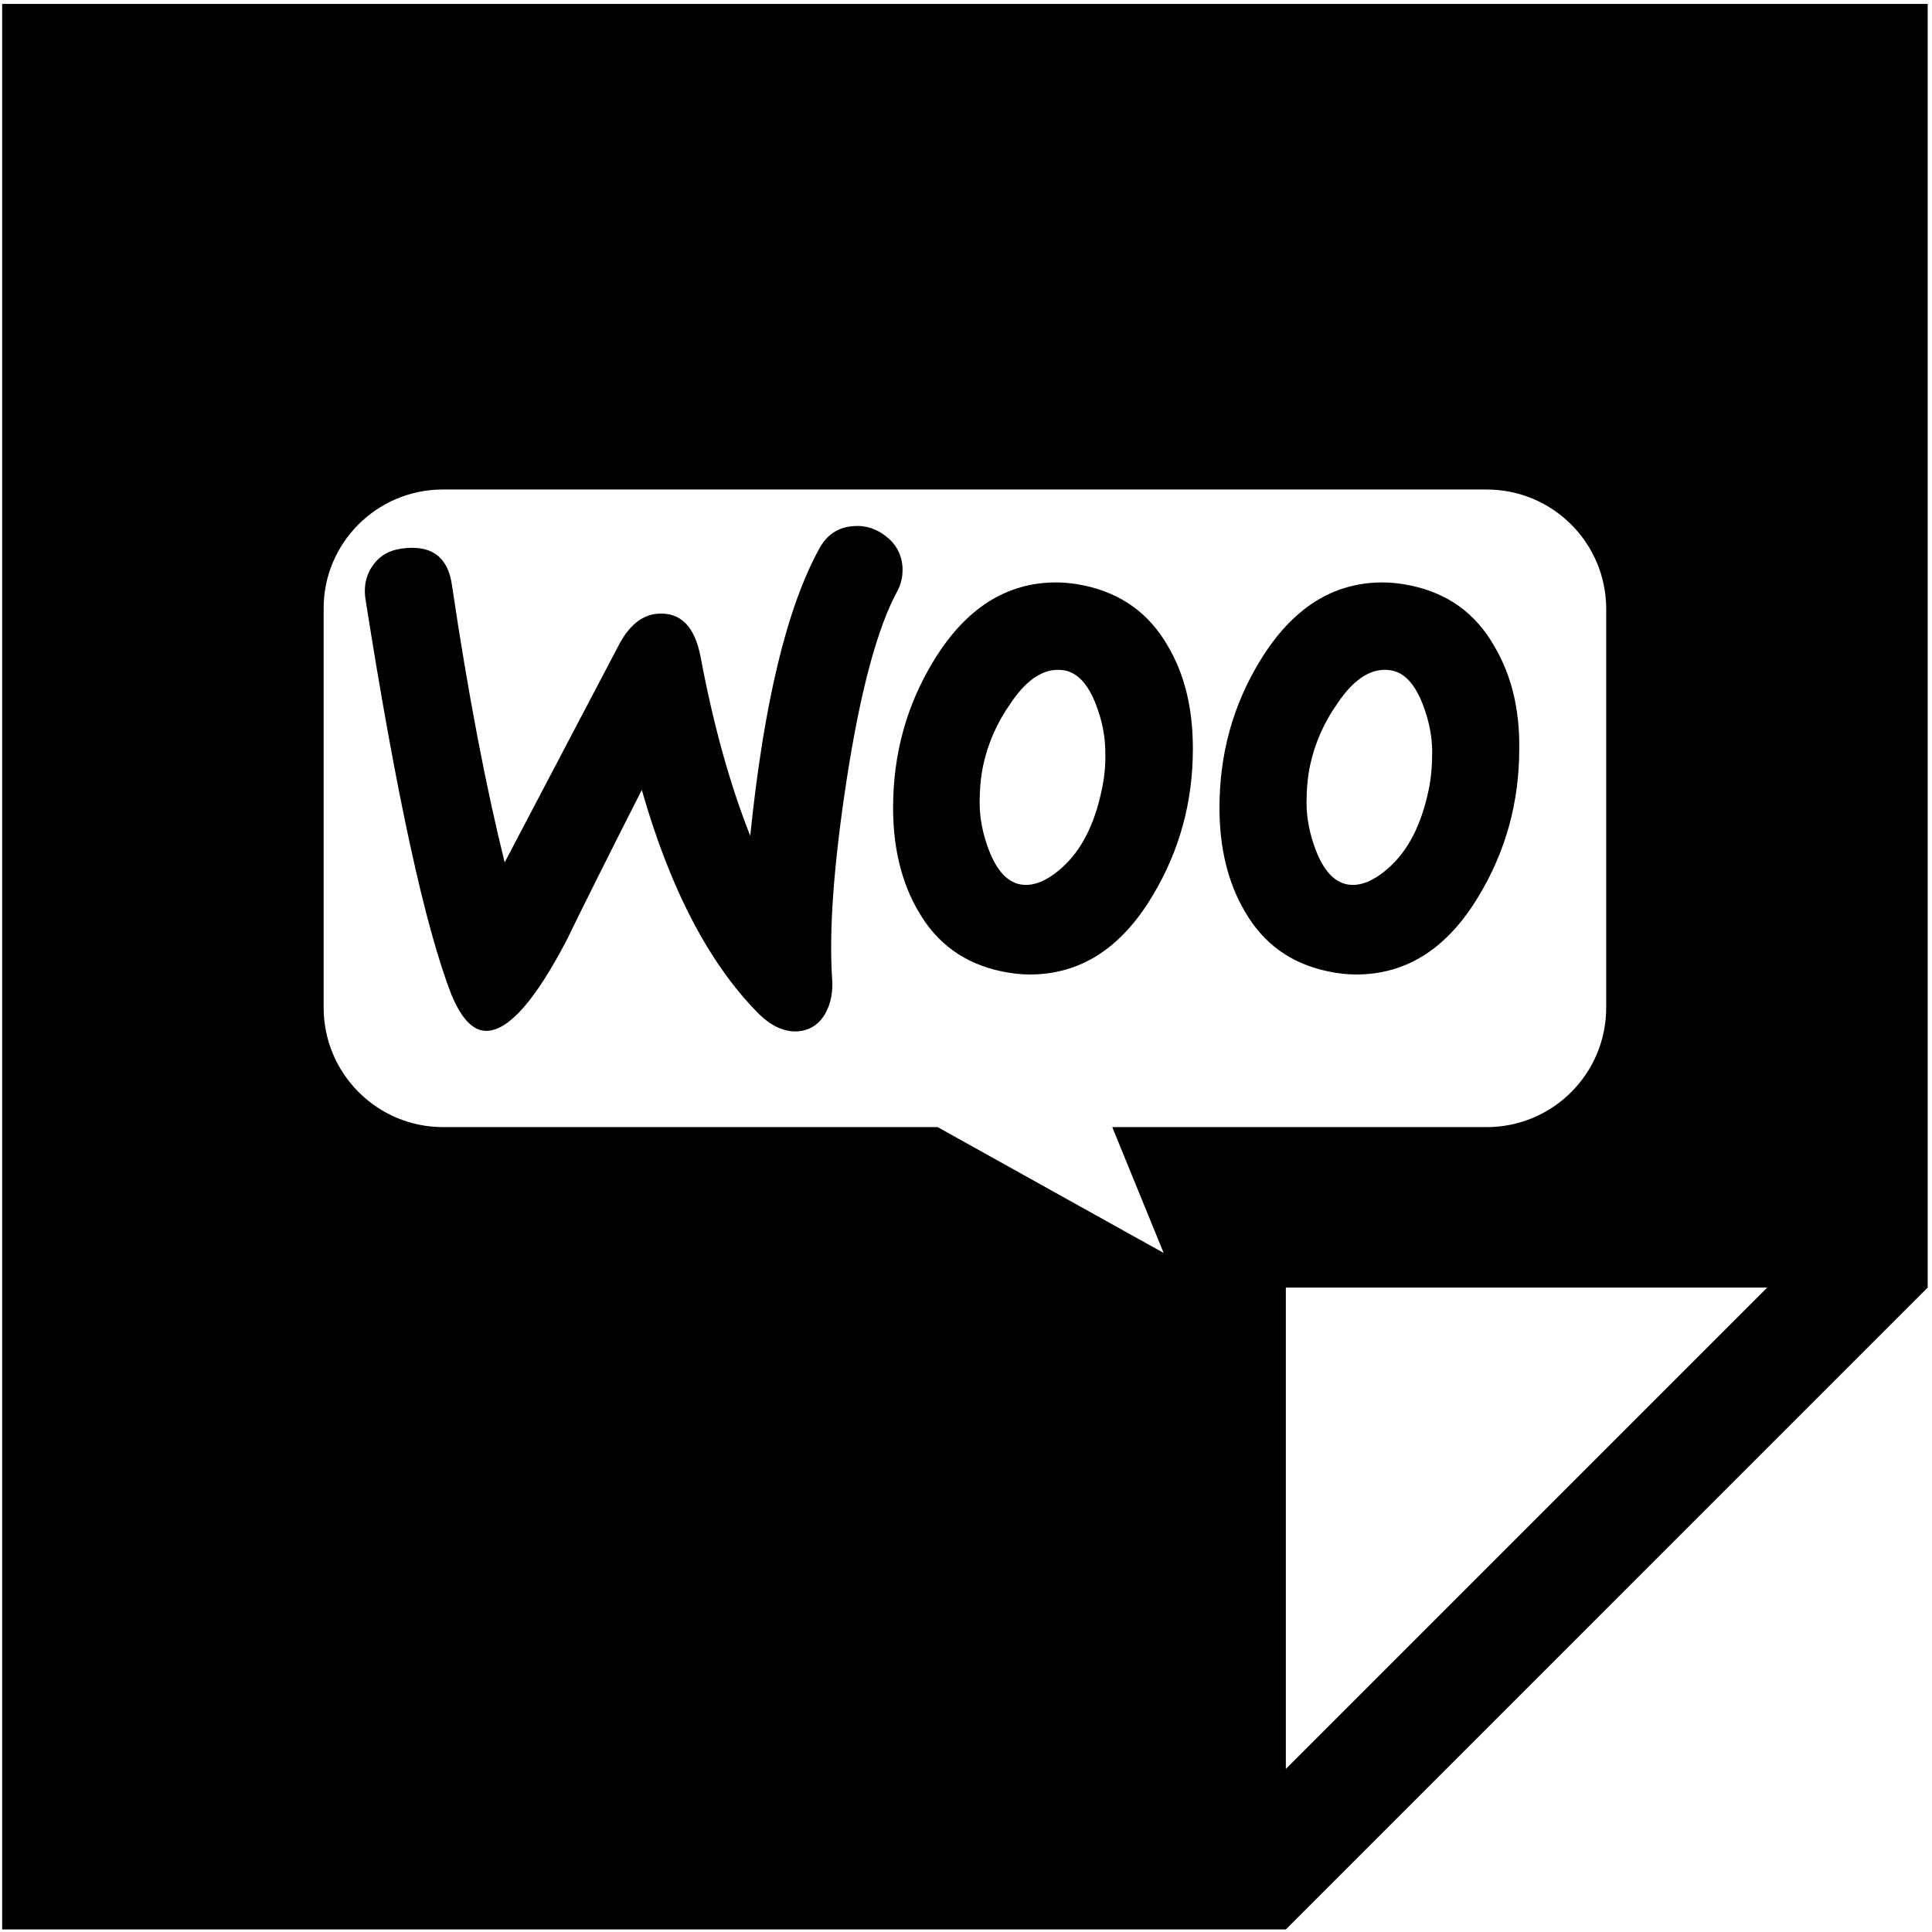
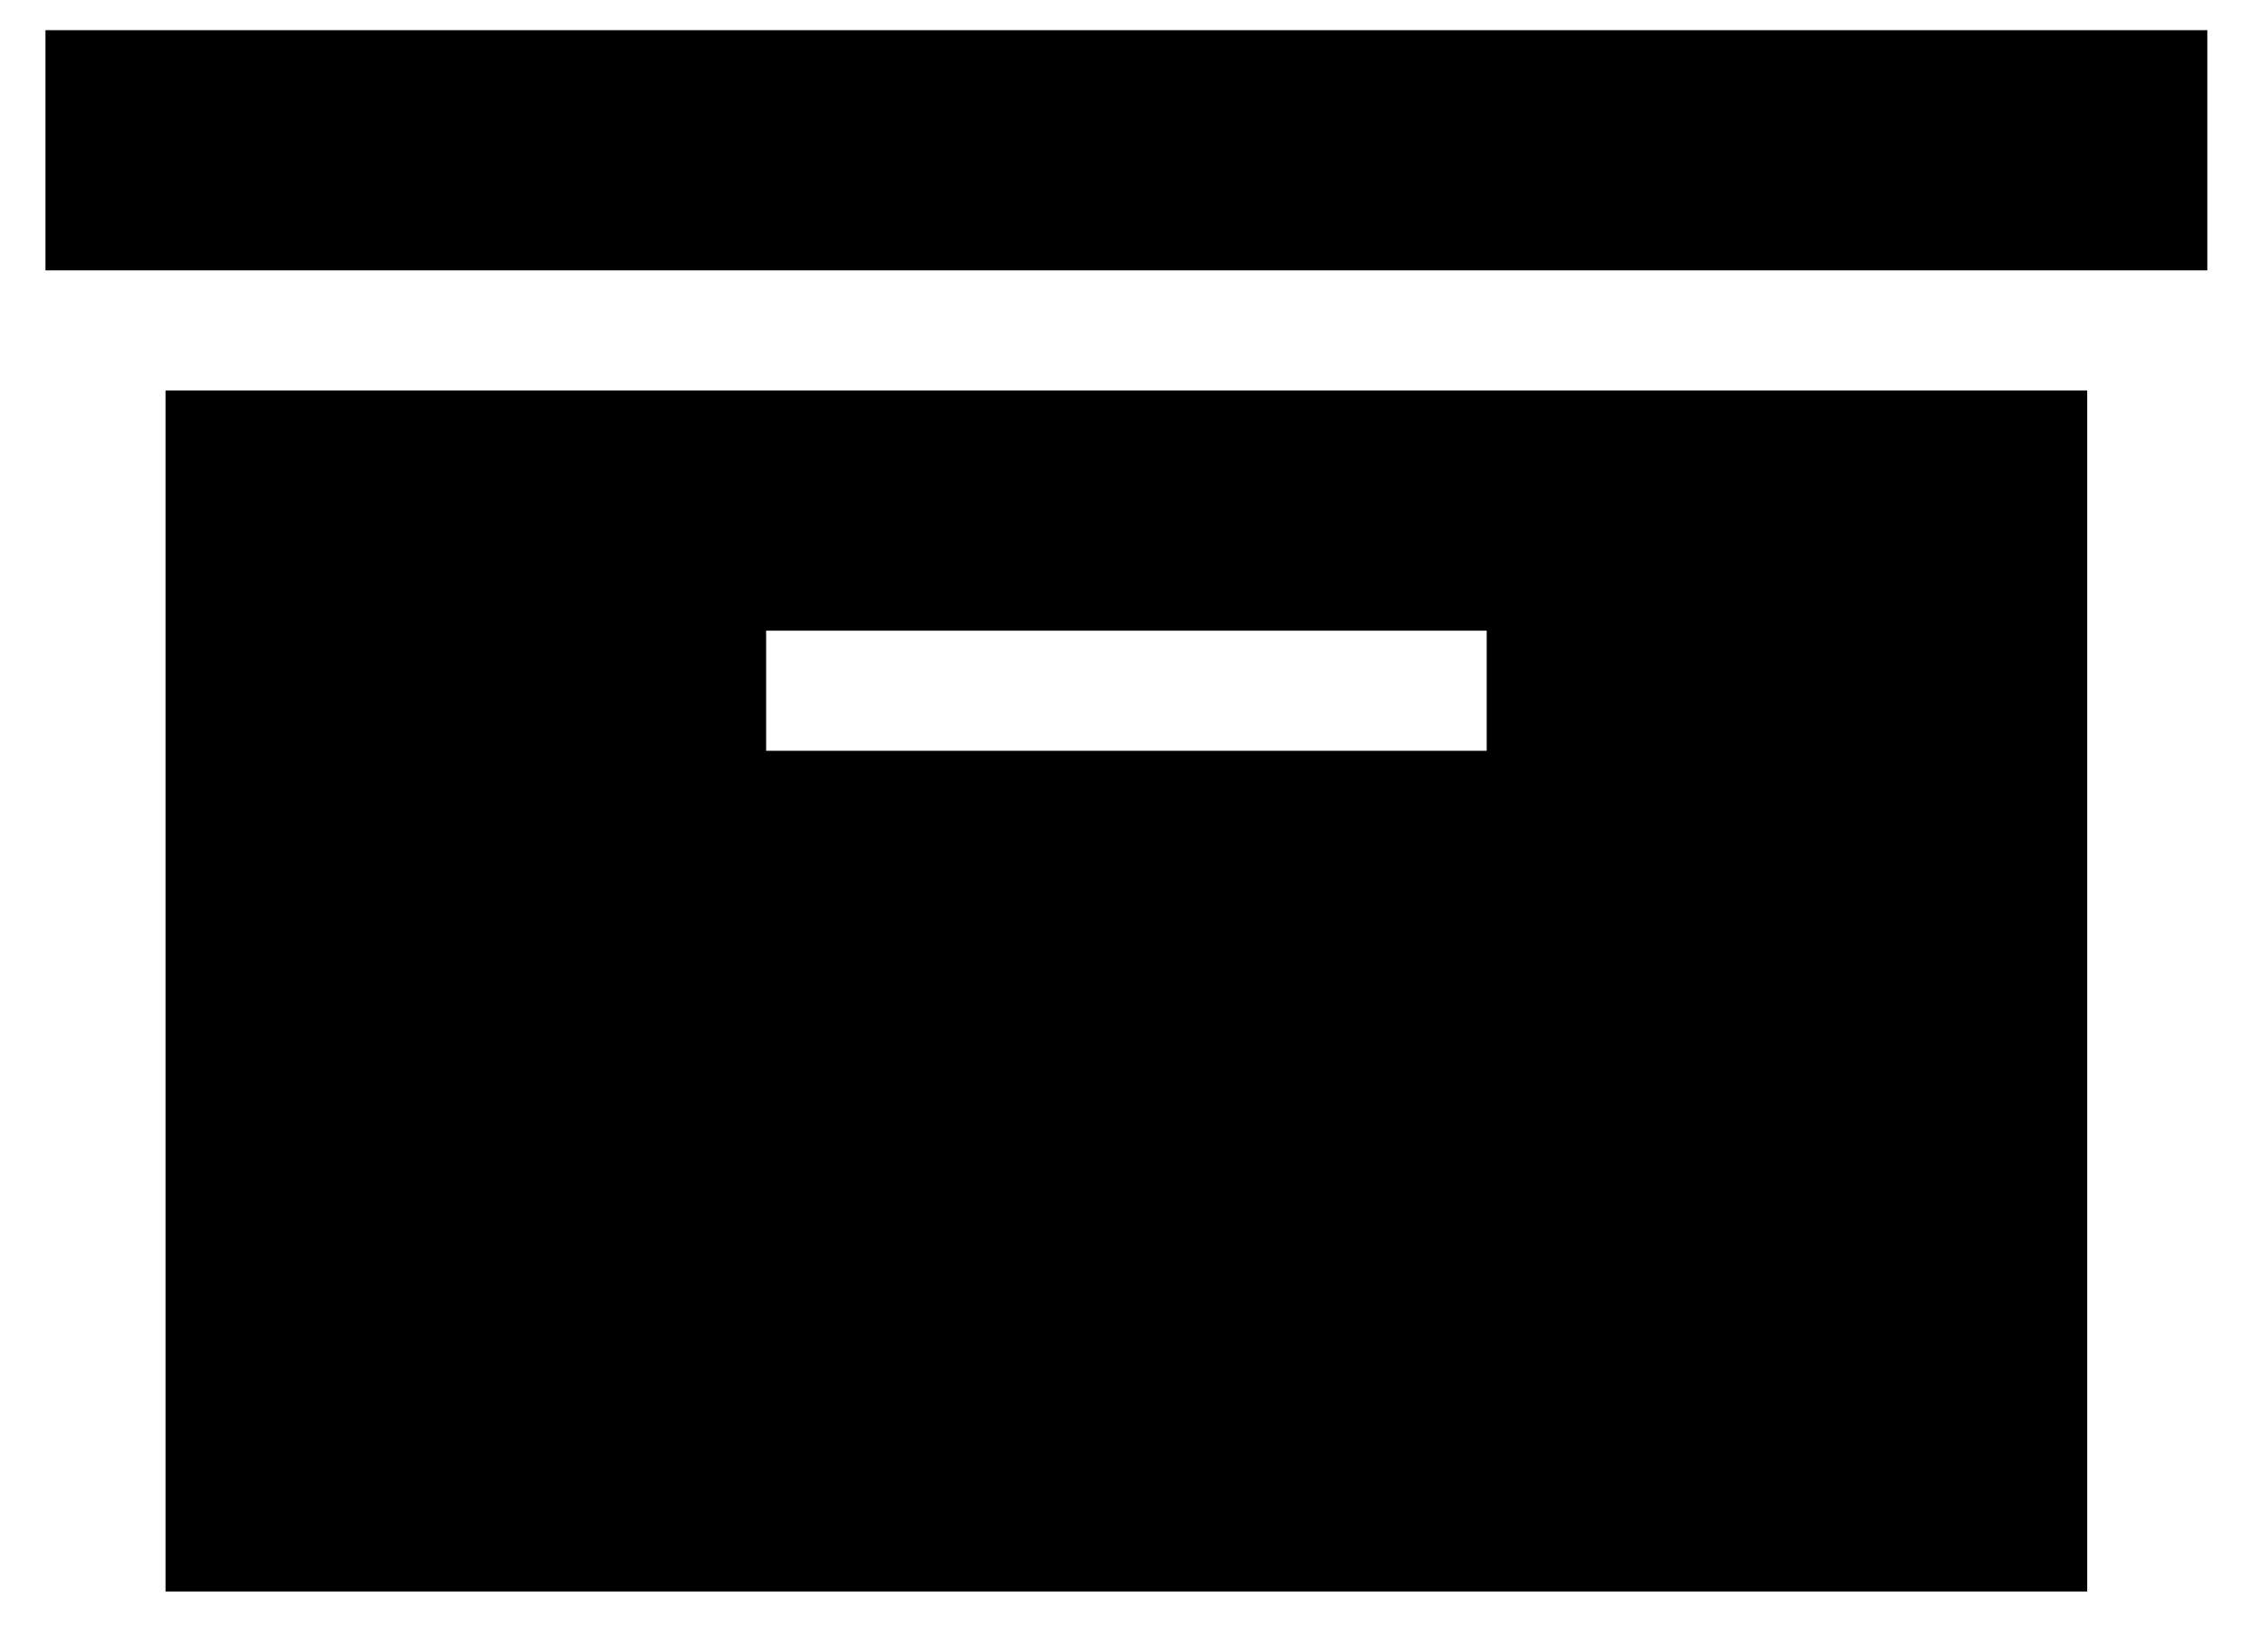
- <svg xmlns="http://www.w3.org/2000/svg" viewBox="320 237.161 844.61 844.73">
-   <path d="M712.312 495.688c1.823-3.419 2.506-6.838 2.278-10.94-.455-5.245-2.736-9.575-7.066-12.994-4.331-3.42-9.117-5.016-14.361-4.562-6.611.458-11.627 3.65-15.044 10.033-14.134 25.757-24.165 67.475-30.092 125.374-8.661-21.883-15.956-47.644-21.655-77.961-2.508-13.449-8.661-19.83-18.691-19.147-6.839.455-12.54 5.015-17.101 13.678l-49.921 95.058c-8.206-33.052-15.956-73.401-23.022-121.045-1.595-11.856-8.206-17.326-19.833-16.411-6.383.455-11.169 2.732-14.361 7.065-3.191 4.101-4.559 9.346-3.645 15.273 13.448 85.481 25.986 143.157 37.611 173.02 4.559 10.939 9.8 16.184 15.956 15.728 9.575-.684 20.972-13.904 34.421-39.665 7.067-14.589 18.009-36.473 32.827-65.65 12.309 43.084 29.178 75.453 50.378 97.111 5.927 6.154 12.081 8.889 18.009 8.433 5.244-.455 9.345-3.191 12.083-8.206 2.278-4.332 3.191-9.349 2.733-15.045-1.366-20.743.686-49.695 6.382-86.854 5.926-38.296 13.222-65.879 22.114-82.293zM984.263 564.531c.229-17.779-3.646-32.599-10.941-44.907-8.205-14.361-20.289-23.022-36.471-26.443-4.333-.912-8.436-1.367-12.312-1.367-21.885 0-39.663 11.396-53.569 34.193-11.855 19.376-17.78 40.804-17.78 64.284 0 17.552 3.646 32.596 10.94 45.135 8.207 14.36 20.289 23.022 36.473 26.442 4.331.913 8.434 1.369 12.311 1.369 22.111 0 39.892-11.397 53.57-34.194 11.852-19.605 17.779-41.032 17.779-64.512zM944.6 582.766v.002c-3.191 15.044-8.891 26.215-17.327 33.736-6.609 5.929-12.764 8.435-18.462 7.294-5.473-1.139-10.032-5.925-13.45-14.815-2.738-7.066-4.103-14.134-4.103-20.745 0-5.697.455-11.397 1.595-16.639 2.053-9.348 5.928-18.467 12.081-27.127 7.523-11.172 15.503-15.728 23.708-14.134 5.472 1.139 10.032 5.927 13.45 14.817 2.735 7.065 4.103 14.132 4.103 20.743 0 5.928-.455 11.625-1.595 16.868zM794.148 493.181c-4.33-.912-8.433-1.367-12.311-1.367-21.883 0-39.664 11.396-53.568 34.193-11.854 19.376-17.781 40.804-17.781 64.284 0 17.552 3.647 32.596 10.941 45.135 8.206 14.36 20.289 23.022 36.472 26.442 4.333.913 8.435 1.369 12.312 1.369 22.111 0 39.892-11.397 53.569-34.194 11.855-19.605 17.78-41.032 17.78-64.512 0-17.779-3.646-32.599-10.941-44.907-8.207-14.361-20.517-23.022-36.473-26.443zm7.522 89.585v.002c-3.192 15.044-8.893 26.215-17.325 33.736-6.61 5.929-12.766 8.435-18.465 7.294-5.471-1.139-10.029-5.925-13.451-14.815-2.733-7.066-4.1-14.134-4.1-20.745 0-5.697.454-11.397 1.594-16.639 2.053-9.348 5.928-18.467 12.083-27.127 7.522-11.172 15.501-15.728 23.706-14.134 5.472 1.139 10.032 5.927 13.45 14.817 2.737 7.065 4.103 14.132 4.103 20.743.229 5.928-.456 11.625-1.595 16.868z" />
-   <path d="M 320.95 238.875 L 320.95 1080.766 L 882.21 1080.766 L 1162.84 800.135 L 1162.84 238.875 L 320.95 238.875 Z M 828.787 784.994 L 729.974 729.973 L 513.781 729.973 C 484.895 729.973 461.511 706.59 461.511 677.702 L 461.511 503.464 C 461.281 474.805 484.662 451.192 513.553 451.192 L 970.01 451.192 C 998.899 451.192 1022.282 474.576 1022.282 503.464 L 1022.282 677.701 C 1022.282 706.59 998.898 729.972 970.01 729.972 L 806.32 729.972 L 828.787 784.994 Z M 882.21 1010.608 L 882.21 800.135 L 1092.684 800.135 L 882.21 1010.608 Z" />
+ <svg xmlns="http://www.w3.org/2000/svg" width="30" height="22" viewBox="0 0 30 22">
+   <path d="M29.405 0.402V3.602H0.605V0.402H29.405ZM2.205 5.202H27.805V21.202H2.205V5.202ZM19.805 10.002V8.402H10.206V10.002H19.805Z" />
</svg>
